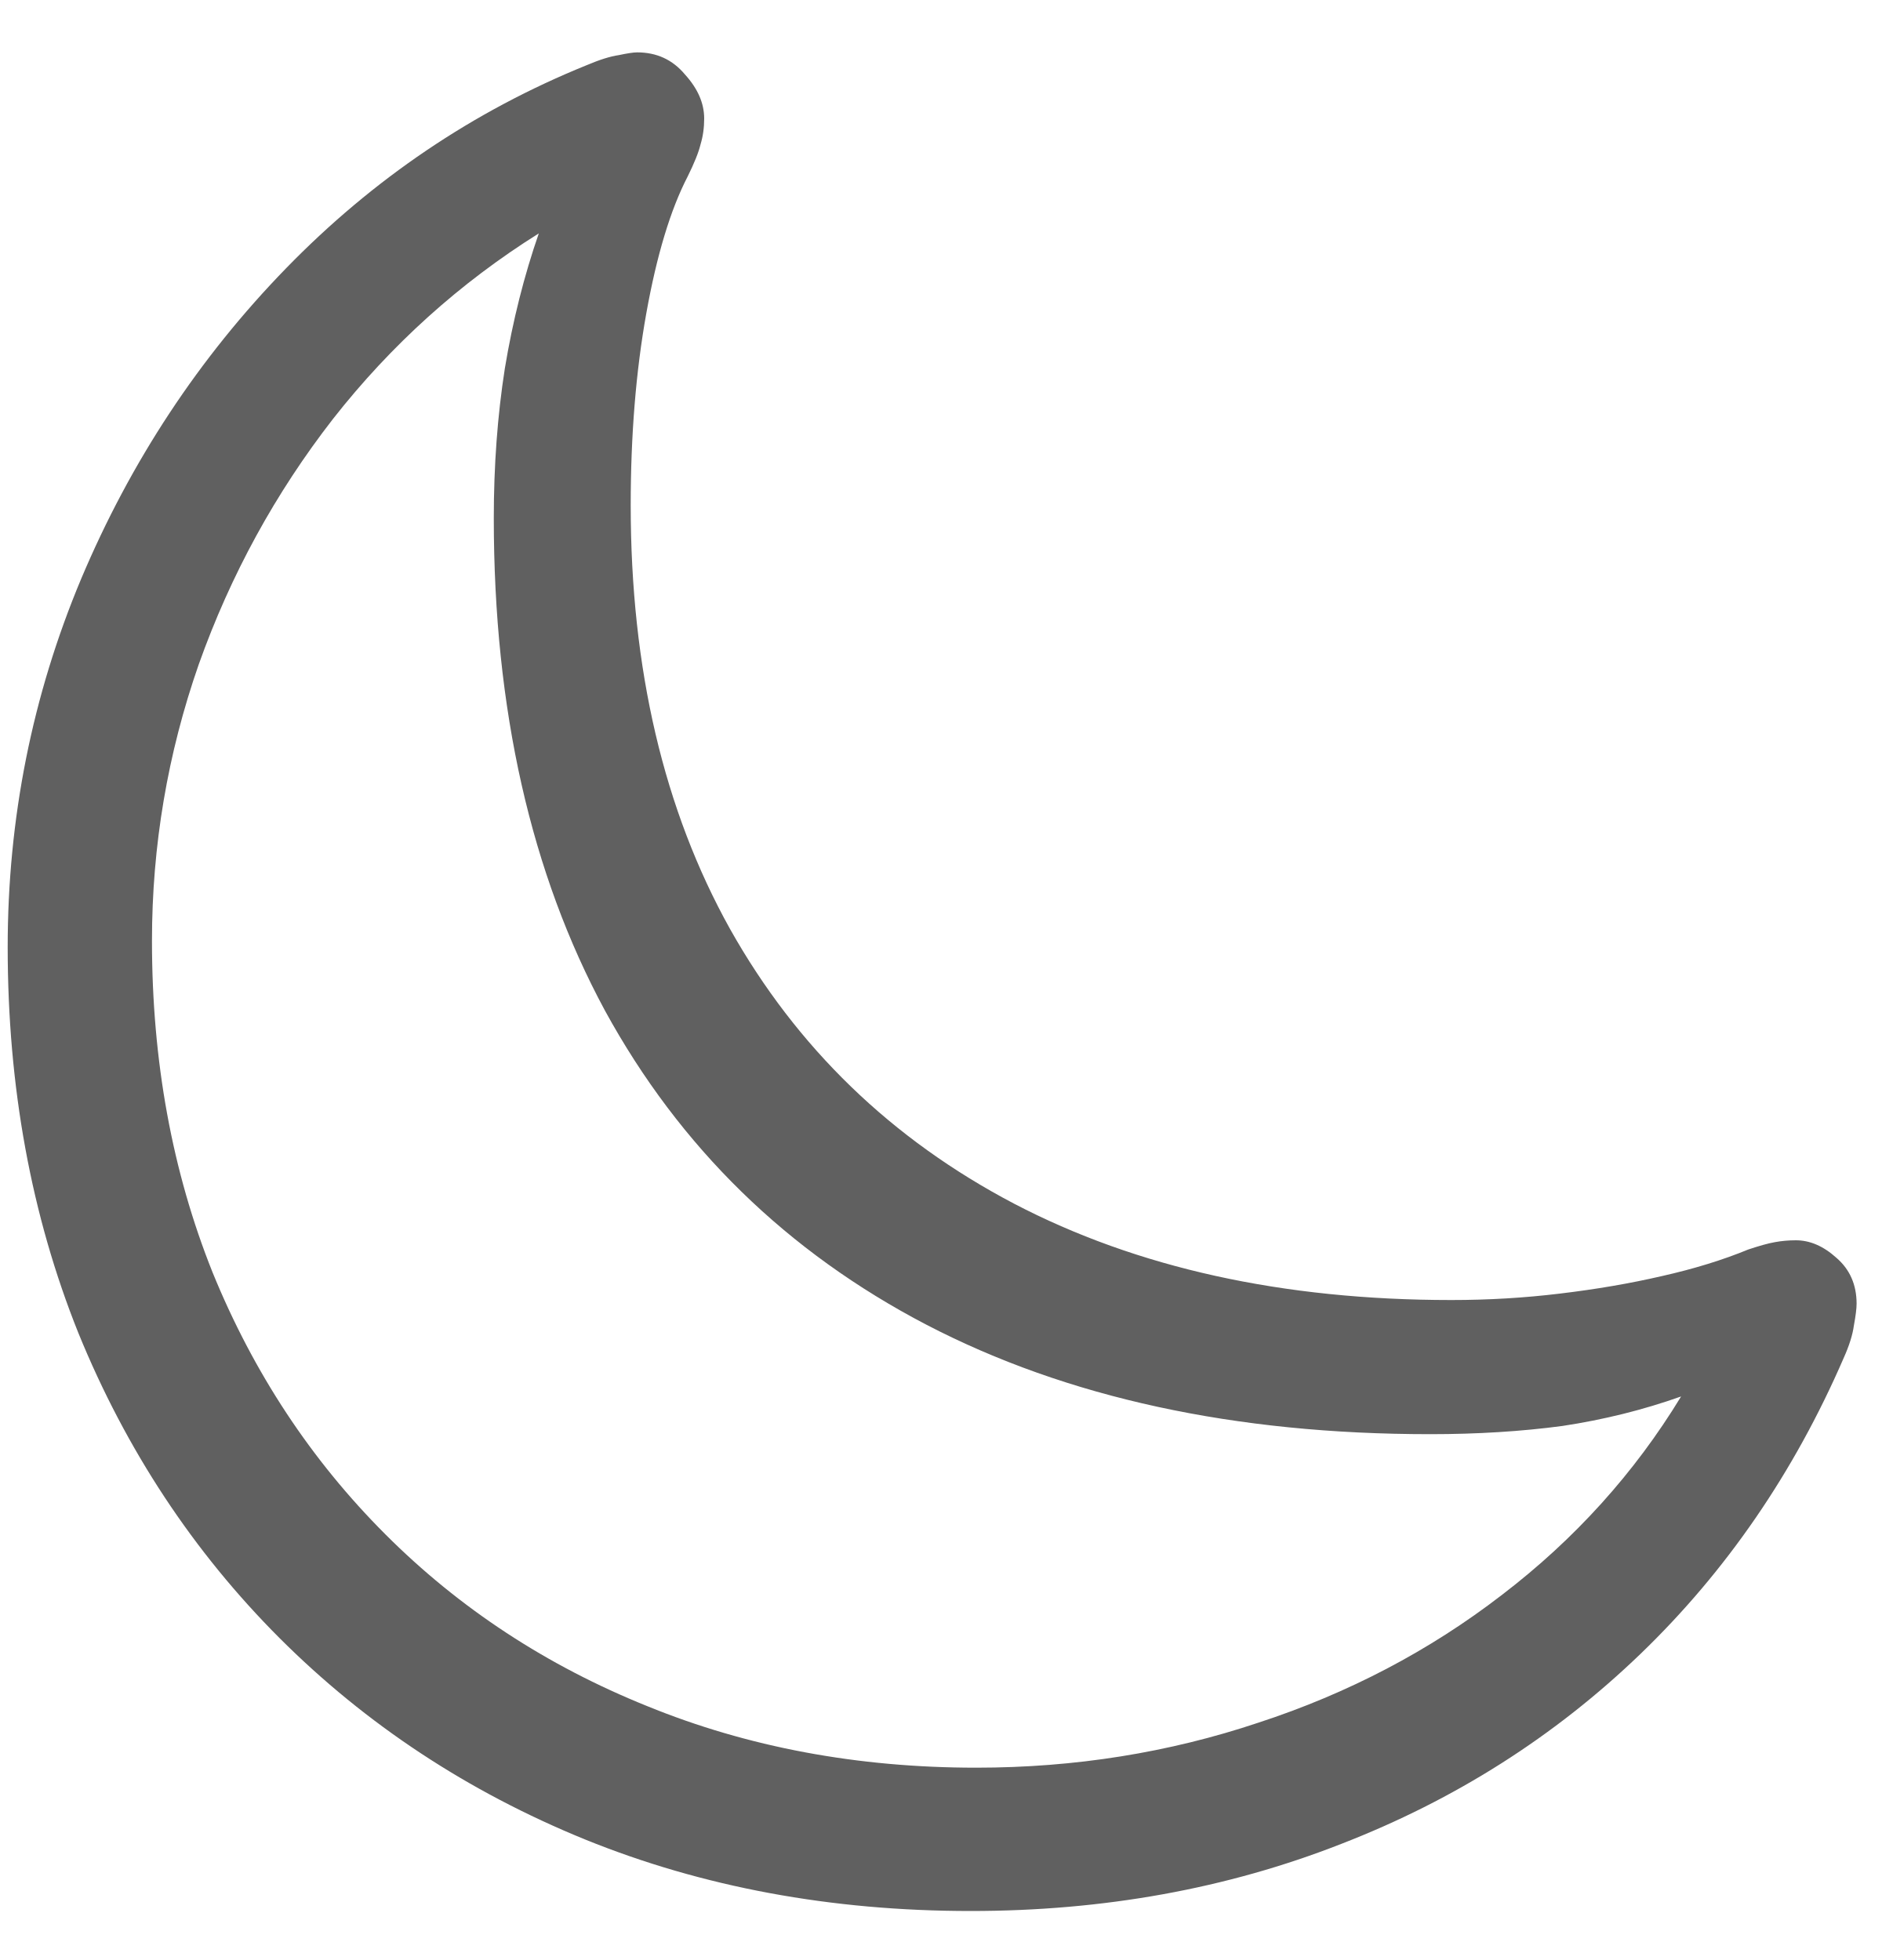
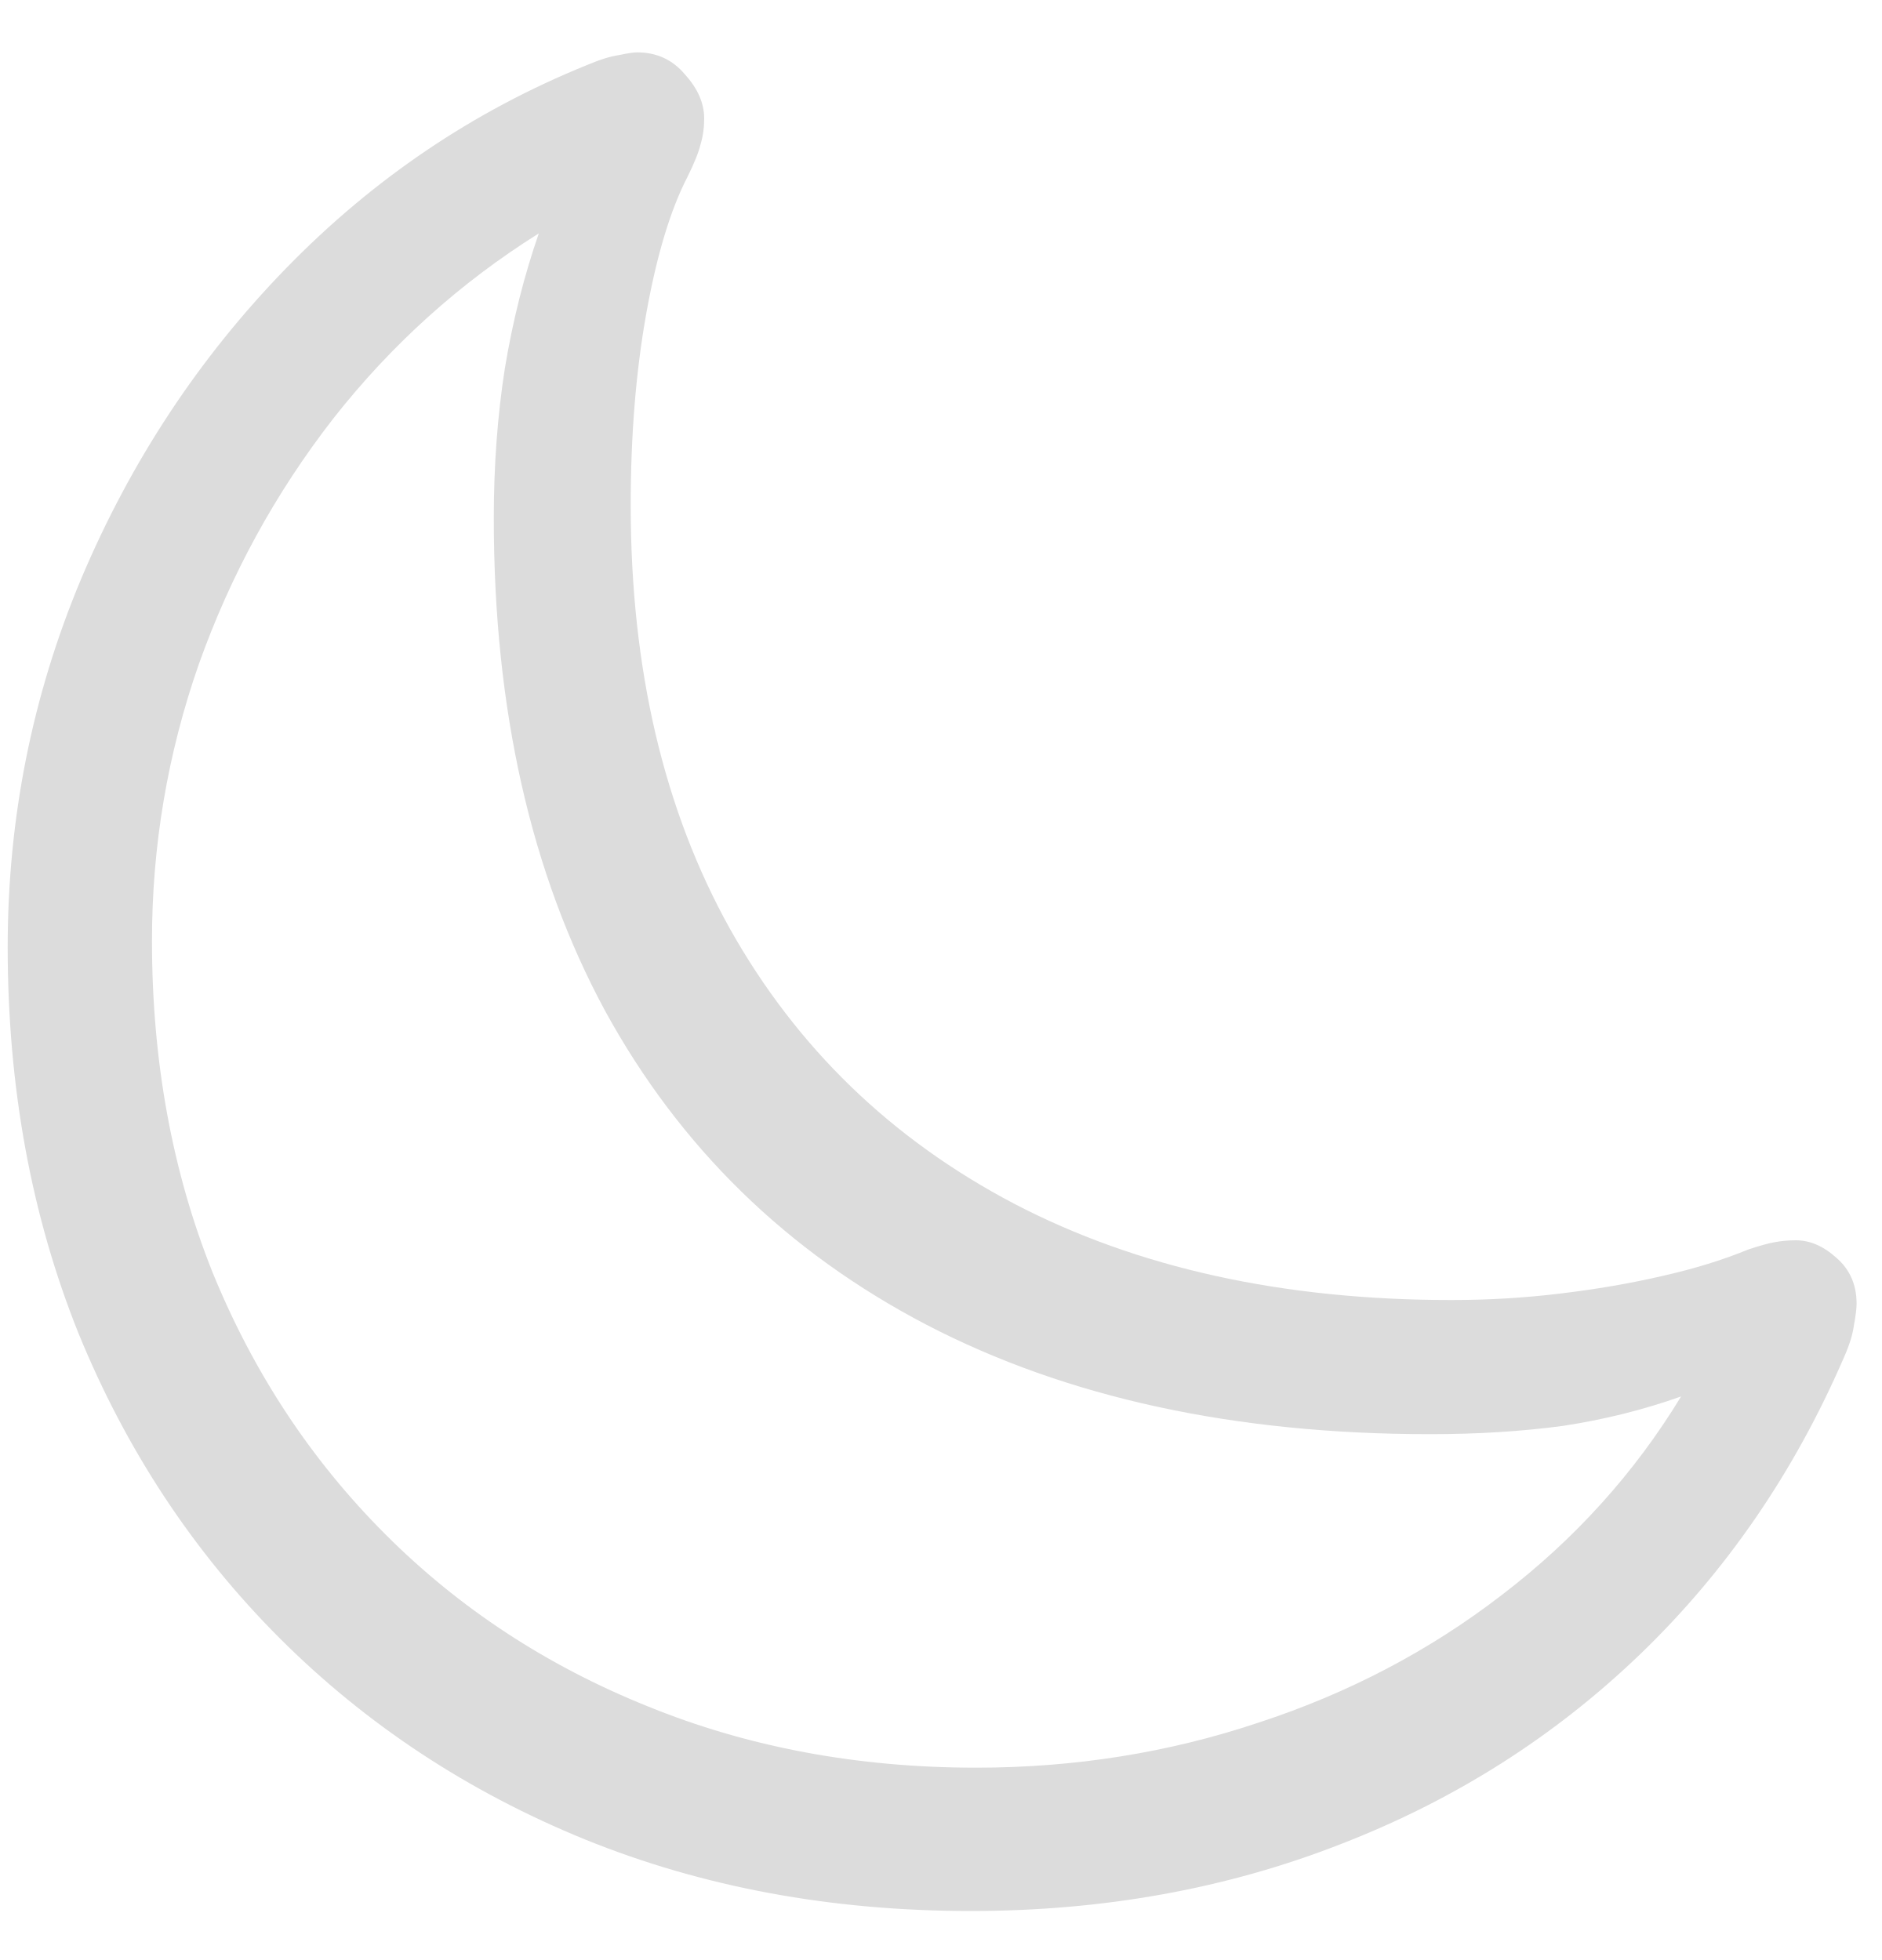
<svg xmlns="http://www.w3.org/2000/svg" width="24" height="25" viewBox="0 0 24 25" fill="none">
-   <path d="M18.508 16.582C16.359 16.582 14.5 16.172 12.93 15.352C11.367 14.531 10.16 13.363 9.309 11.848C8.465 10.332 8.043 8.531 8.043 6.445C8.043 5.555 8.109 4.738 8.242 3.996C8.375 3.254 8.551 2.672 8.77 2.25C8.855 2.078 8.91 1.941 8.934 1.84C8.965 1.738 8.98 1.629 8.98 1.512C8.98 1.316 8.898 1.129 8.734 0.949C8.578 0.762 8.375 0.668 8.125 0.668C8.078 0.668 8 0.68 7.891 0.703C7.781 0.719 7.645 0.762 7.48 0.832C6.035 1.418 4.758 2.281 3.648 3.422C2.539 4.562 1.668 5.883 1.035 7.383C0.41 8.875 0.098 10.441 0.098 12.082C0.098 13.863 0.398 15.504 1 17.004C1.609 18.496 2.465 19.793 3.566 20.895C4.668 21.996 5.965 22.852 7.457 23.461C8.957 24.07 10.598 24.375 12.379 24.375C14.074 24.375 15.648 24.09 17.102 23.52C18.555 22.957 19.828 22.148 20.922 21.094C22.016 20.039 22.879 18.781 23.512 17.32C23.582 17.164 23.625 17.027 23.641 16.91C23.664 16.785 23.676 16.691 23.676 16.629C23.676 16.387 23.59 16.191 23.418 16.043C23.254 15.895 23.082 15.82 22.902 15.82C22.809 15.82 22.719 15.828 22.633 15.844C22.547 15.859 22.434 15.891 22.293 15.938C21.973 16.07 21.605 16.184 21.191 16.277C20.785 16.371 20.352 16.445 19.891 16.5C19.438 16.555 18.977 16.582 18.508 16.582ZM1.938 12C1.938 10.789 2.137 9.613 2.535 8.473C2.941 7.332 3.512 6.289 4.246 5.344C4.988 4.398 5.863 3.609 6.871 2.977C6.684 3.516 6.539 4.09 6.438 4.699C6.344 5.301 6.297 5.938 6.297 6.609C6.297 9.047 6.77 11.141 7.715 12.891C8.668 14.633 10.035 15.969 11.816 16.898C13.605 17.828 15.746 18.293 18.238 18.293C18.84 18.293 19.402 18.258 19.926 18.188C20.449 18.109 20.953 17.984 21.438 17.812C20.844 18.789 20.082 19.633 19.152 20.344C18.23 21.055 17.195 21.598 16.047 21.973C14.906 22.355 13.707 22.547 12.449 22.547C10.934 22.547 9.535 22.285 8.254 21.762C6.973 21.246 5.859 20.516 4.914 19.57C3.969 18.625 3.234 17.512 2.711 16.23C2.195 14.941 1.938 13.531 1.938 12Z" fill="#606060" />
+   <path d="M18.508 16.582C16.359 16.582 14.5 16.172 12.93 15.352C11.367 14.531 10.16 13.363 9.309 11.848C8.465 10.332 8.043 8.531 8.043 6.445C8.043 5.555 8.109 4.738 8.242 3.996C8.375 3.254 8.551 2.672 8.77 2.25C8.855 2.078 8.91 1.941 8.934 1.84C8.965 1.738 8.98 1.629 8.98 1.512C8.98 1.316 8.898 1.129 8.734 0.949C8.578 0.762 8.375 0.668 8.125 0.668C8.078 0.668 8 0.68 7.891 0.703C7.781 0.719 7.645 0.762 7.48 0.832C6.035 1.418 4.758 2.281 3.648 3.422C2.539 4.562 1.668 5.883 1.035 7.383C0.41 8.875 0.098 10.441 0.098 12.082C0.098 13.863 0.398 15.504 1 17.004C1.609 18.496 2.465 19.793 3.566 20.895C4.668 21.996 5.965 22.852 7.457 23.461C8.957 24.07 10.598 24.375 12.379 24.375C14.074 24.375 15.648 24.09 17.102 23.52C18.555 22.957 19.828 22.148 20.922 21.094C22.016 20.039 22.879 18.781 23.512 17.32C23.582 17.164 23.625 17.027 23.641 16.91C23.664 16.785 23.676 16.691 23.676 16.629C23.676 16.387 23.59 16.191 23.418 16.043C23.254 15.895 23.082 15.82 22.902 15.82C22.809 15.82 22.719 15.828 22.633 15.844C22.547 15.859 22.434 15.891 22.293 15.938C21.973 16.07 21.605 16.184 21.191 16.277C20.785 16.371 20.352 16.445 19.891 16.5C19.438 16.555 18.977 16.582 18.508 16.582ZM1.938 12C1.938 10.789 2.137 9.613 2.535 8.473C2.941 7.332 3.512 6.289 4.246 5.344C4.988 4.398 5.863 3.609 6.871 2.977C6.684 3.516 6.539 4.09 6.438 4.699C6.344 5.301 6.297 5.938 6.297 6.609C6.297 9.047 6.77 11.141 7.715 12.891C8.668 14.633 10.035 15.969 11.816 16.898C13.605 17.828 15.746 18.293 18.238 18.293C18.84 18.293 19.402 18.258 19.926 18.188C20.449 18.109 20.953 17.984 21.438 17.812C20.844 18.789 20.082 19.633 19.152 20.344C18.23 21.055 17.195 21.598 16.047 21.973C14.906 22.355 13.707 22.547 12.449 22.547C10.934 22.547 9.535 22.285 8.254 21.762C6.973 21.246 5.859 20.516 4.914 19.57C3.969 18.625 3.234 17.512 2.711 16.23C2.195 14.941 1.938 13.531 1.938 12Z" fill="#DCDCDC" />
</svg>
